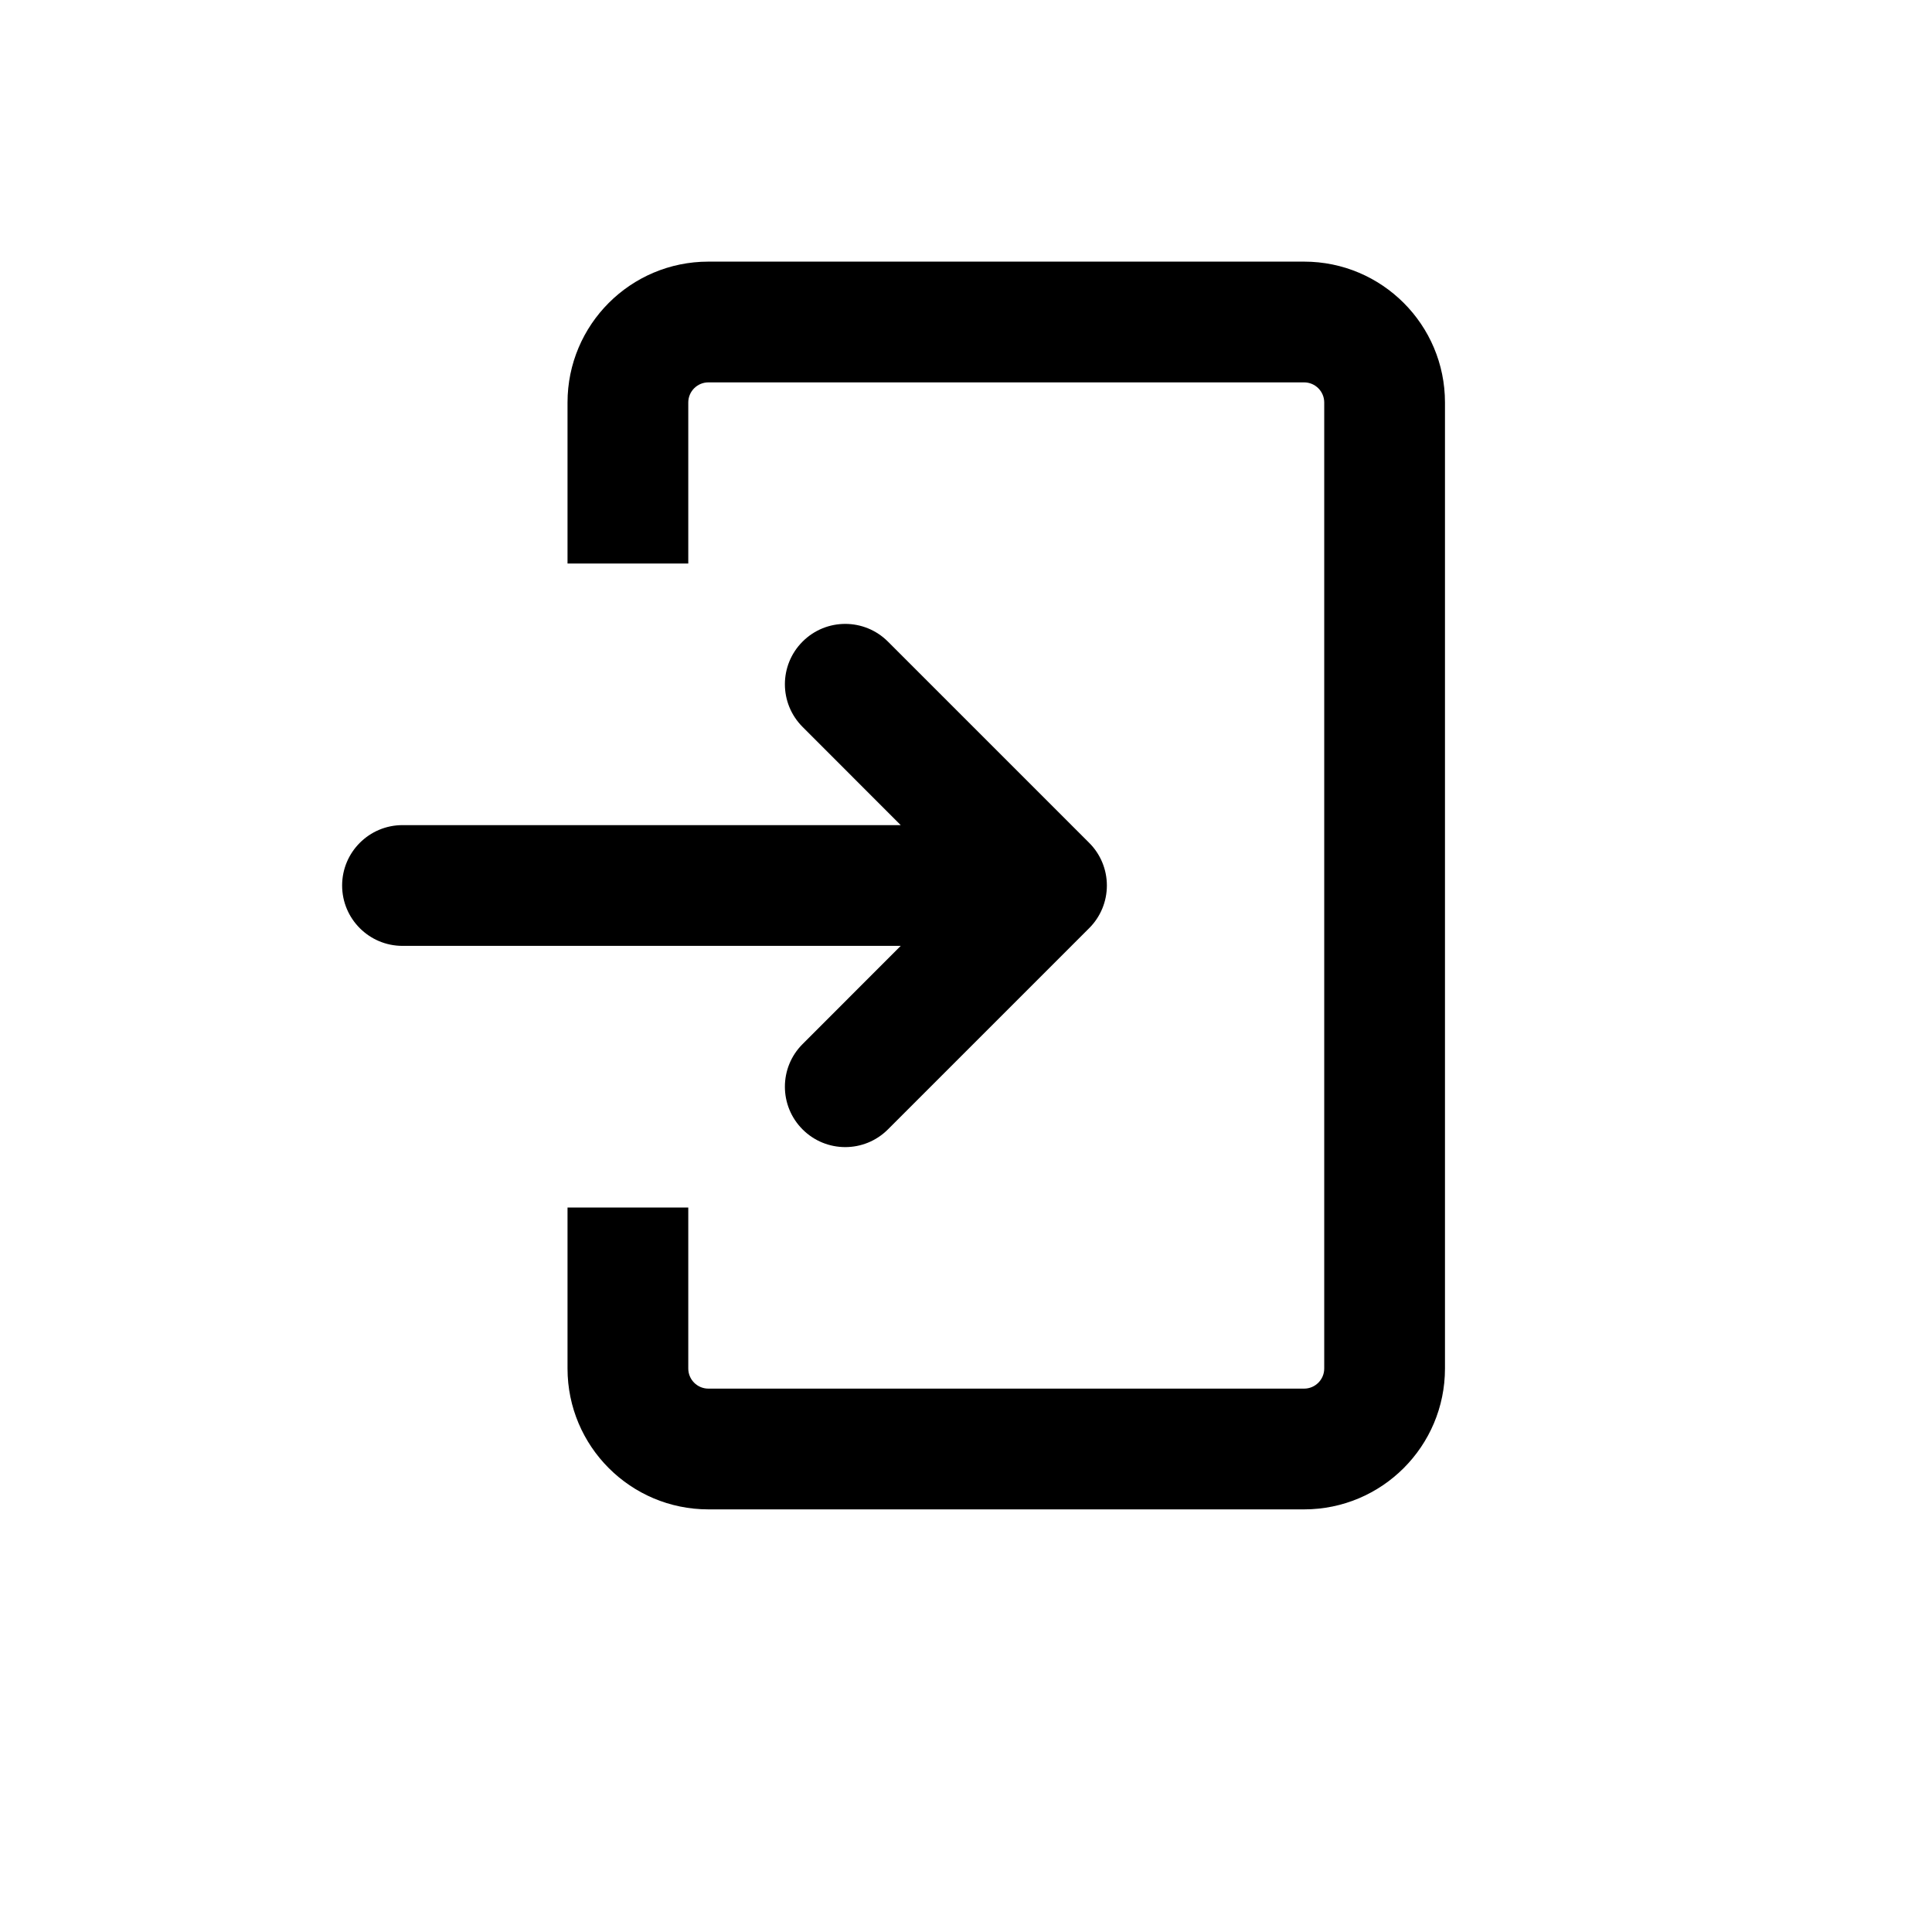
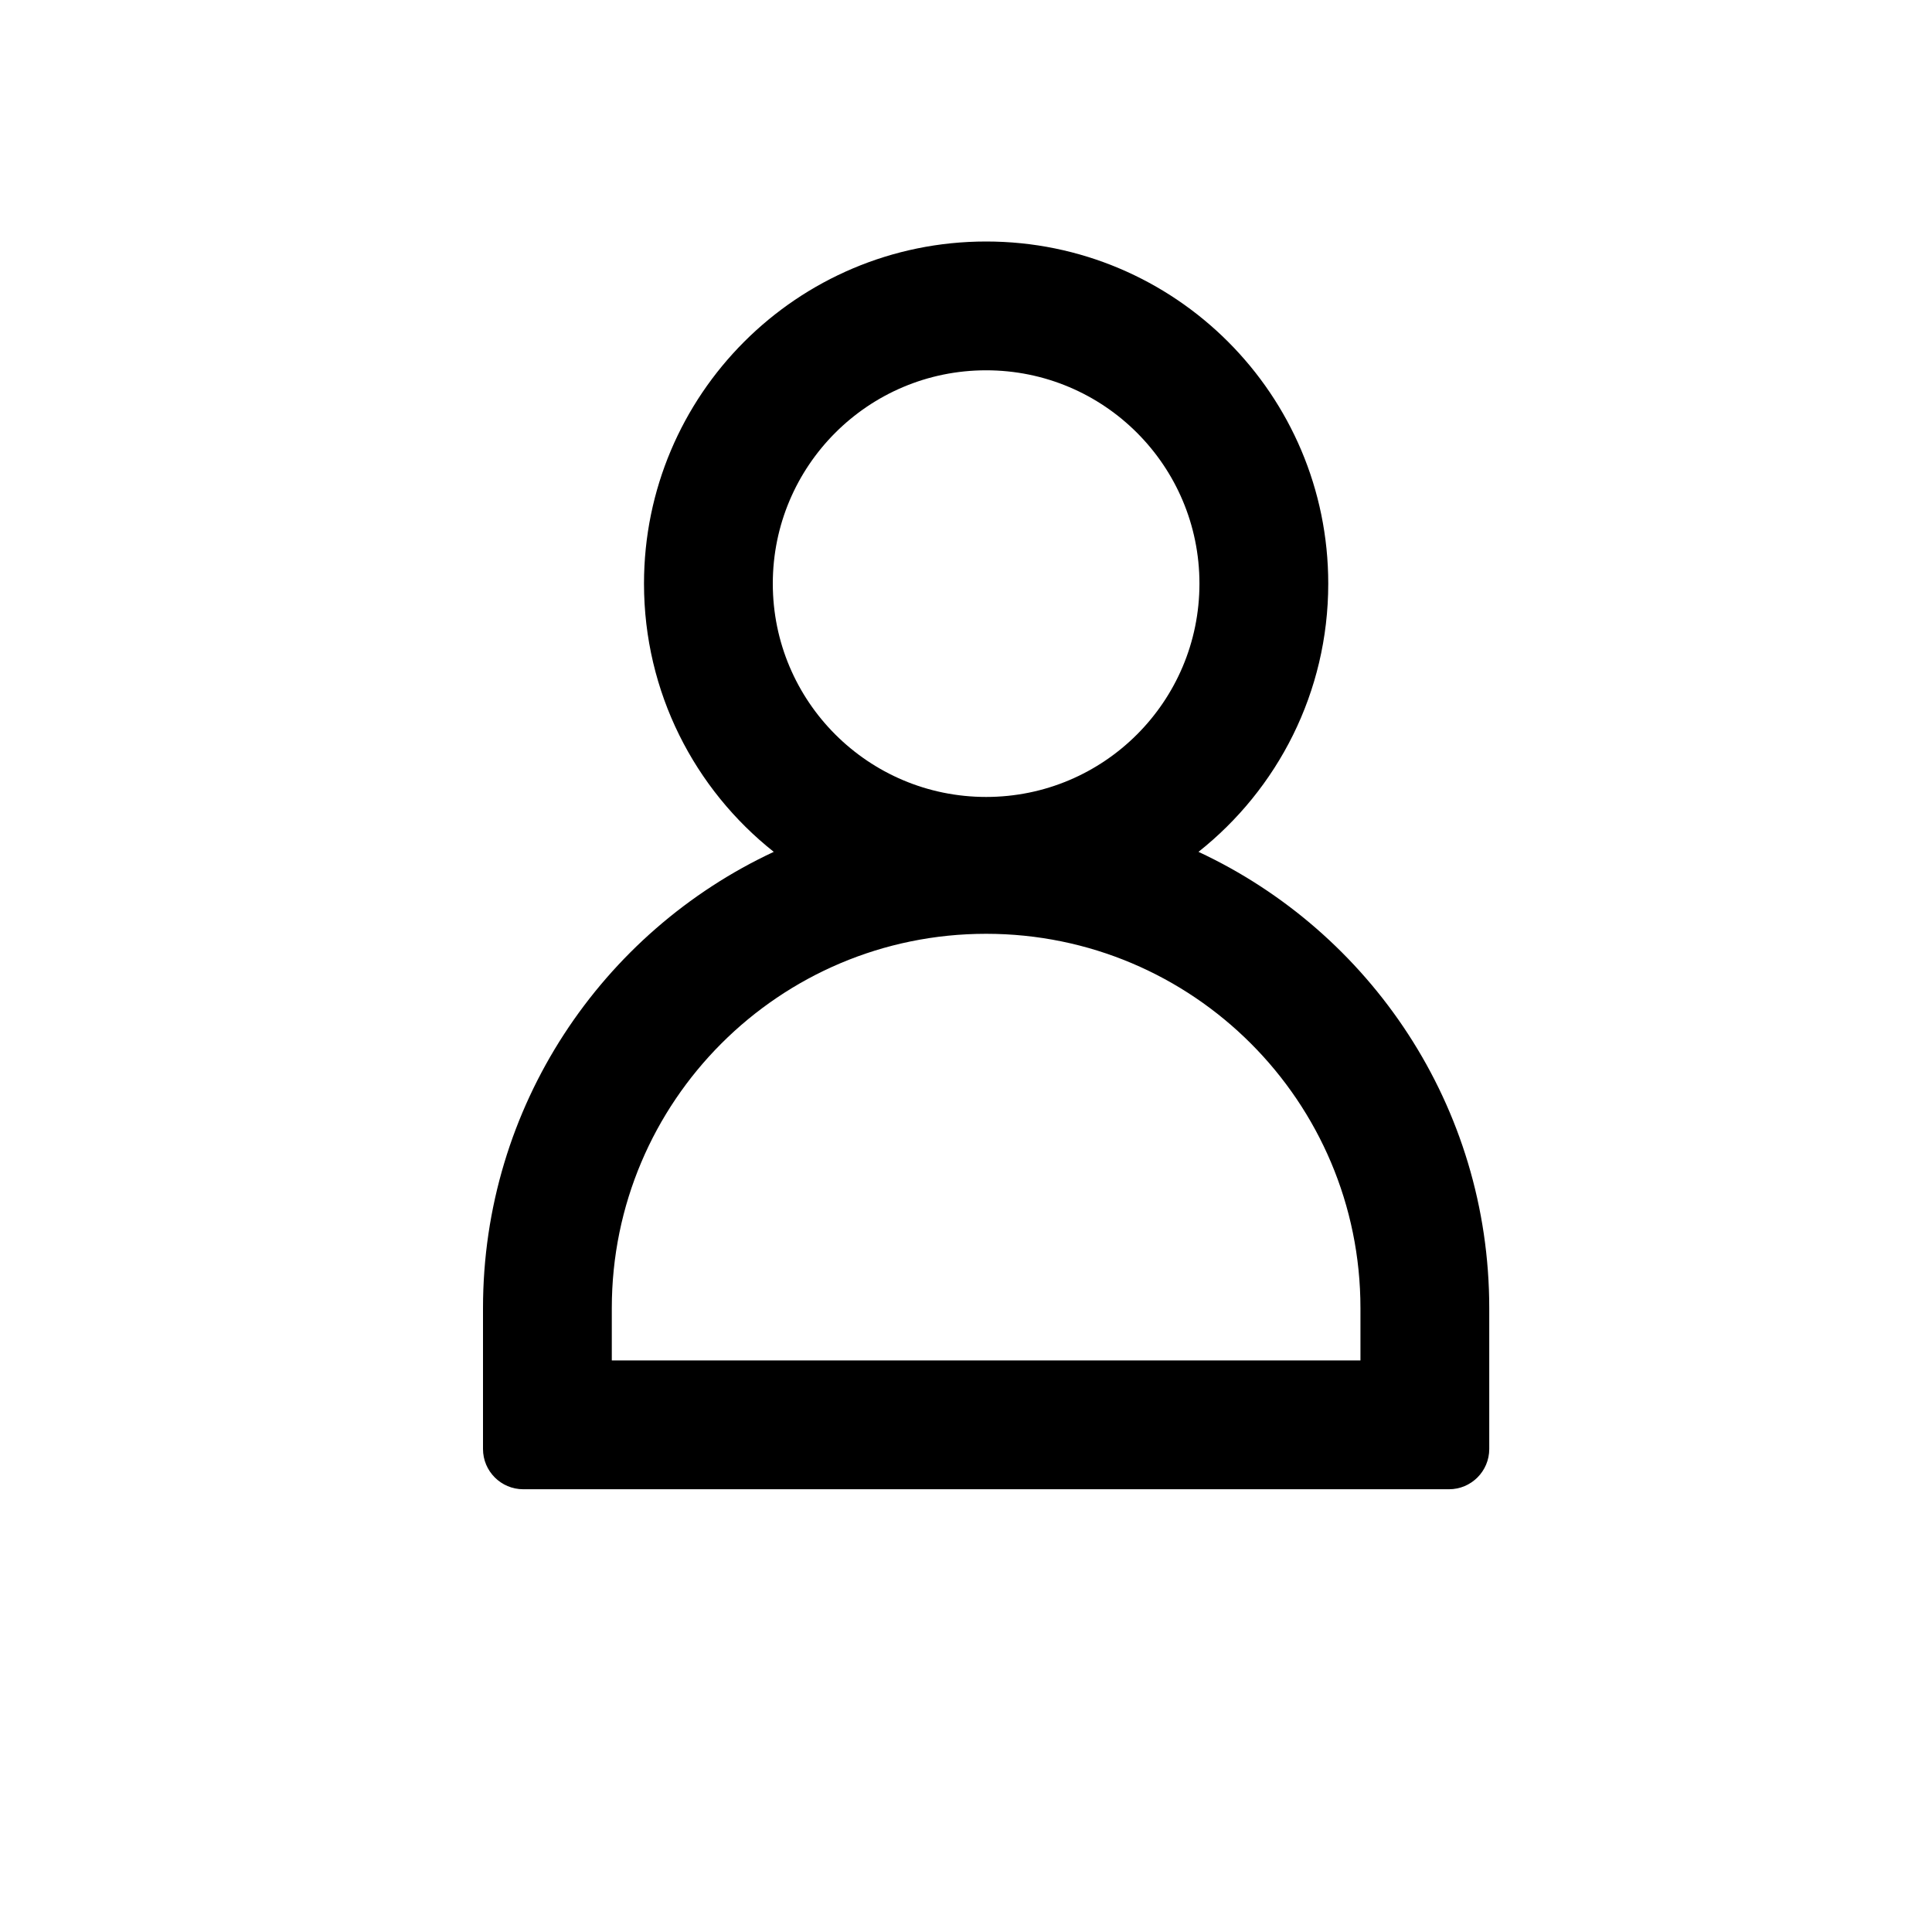
<svg xmlns="http://www.w3.org/2000/svg" width="24" height="24" viewBox="0 0 24 24" fill="none">
-   <path fill="currentColor" d="M16.2 3.25C17.166 3.25 17.95 4.034 17.95 5V17C17.95 17.966 17.166 18.75 16.2 18.75H8.8C7.833 18.75 7.05 17.966 7.05 17V15H8.55V17C8.55 17.138 8.662 17.25 8.8 17.25H16.2C16.338 17.25 16.45 17.138 16.45 17V5C16.45 4.862 16.338 4.75 16.2 4.75H8.8C8.662 4.75 8.55 4.862 8.55 5V7H7.05V5C7.05 4.034 7.833 3.25 8.8 3.25H16.2Z" />
-   <path fill="currentColor" d="M9.97 9.03C9.677 8.737 9.677 8.263 9.97 7.97C10.263 7.677 10.737 7.677 11.03 7.97L13.53 10.47C13.671 10.61 13.75 10.801 13.75 11C13.75 11.199 13.671 11.39 13.53 11.53L11.03 14.03C10.737 14.323 10.263 14.323 9.97 14.03C9.677 13.737 9.677 13.262 9.97 12.97L11.189 11.75H5C4.586 11.75 4.25 11.414 4.25 11C4.25 10.586 4.586 10.25 5 10.25H11.189L9.97 9.03Z" />
+   <path fill="currentColor" fill-rule="evenodd" clip-rule="evenodd" d="M14.9 7.25C14.9 8.714 13.714 9.9 12.25 9.9C10.787 9.9 9.6 8.714 9.6 7.25C9.6 5.786 10.787 4.6 12.25 4.6C13.714 4.6 14.9 5.786 14.9 7.25ZM14.888 10.582C15.87 9.804 16.5 8.601 16.5 7.25C16.5 4.903 14.597 3 12.25 3C9.903 3 8 4.903 8 7.25C8 8.601 8.63 9.804 9.612 10.582C7.479 11.577 6 13.741 6 16.25V18C6 18.276 6.224 18.5 6.5 18.5H18C18.276 18.5 18.5 18.276 18.5 18V16.25C18.5 13.741 17.021 11.577 14.888 10.582ZM16.9 16.25V16.9H7.6V16.25C7.6 13.682 9.682 11.6 12.25 11.6C14.818 11.6 16.9 13.682 16.9 16.25Z" />
</svg>
